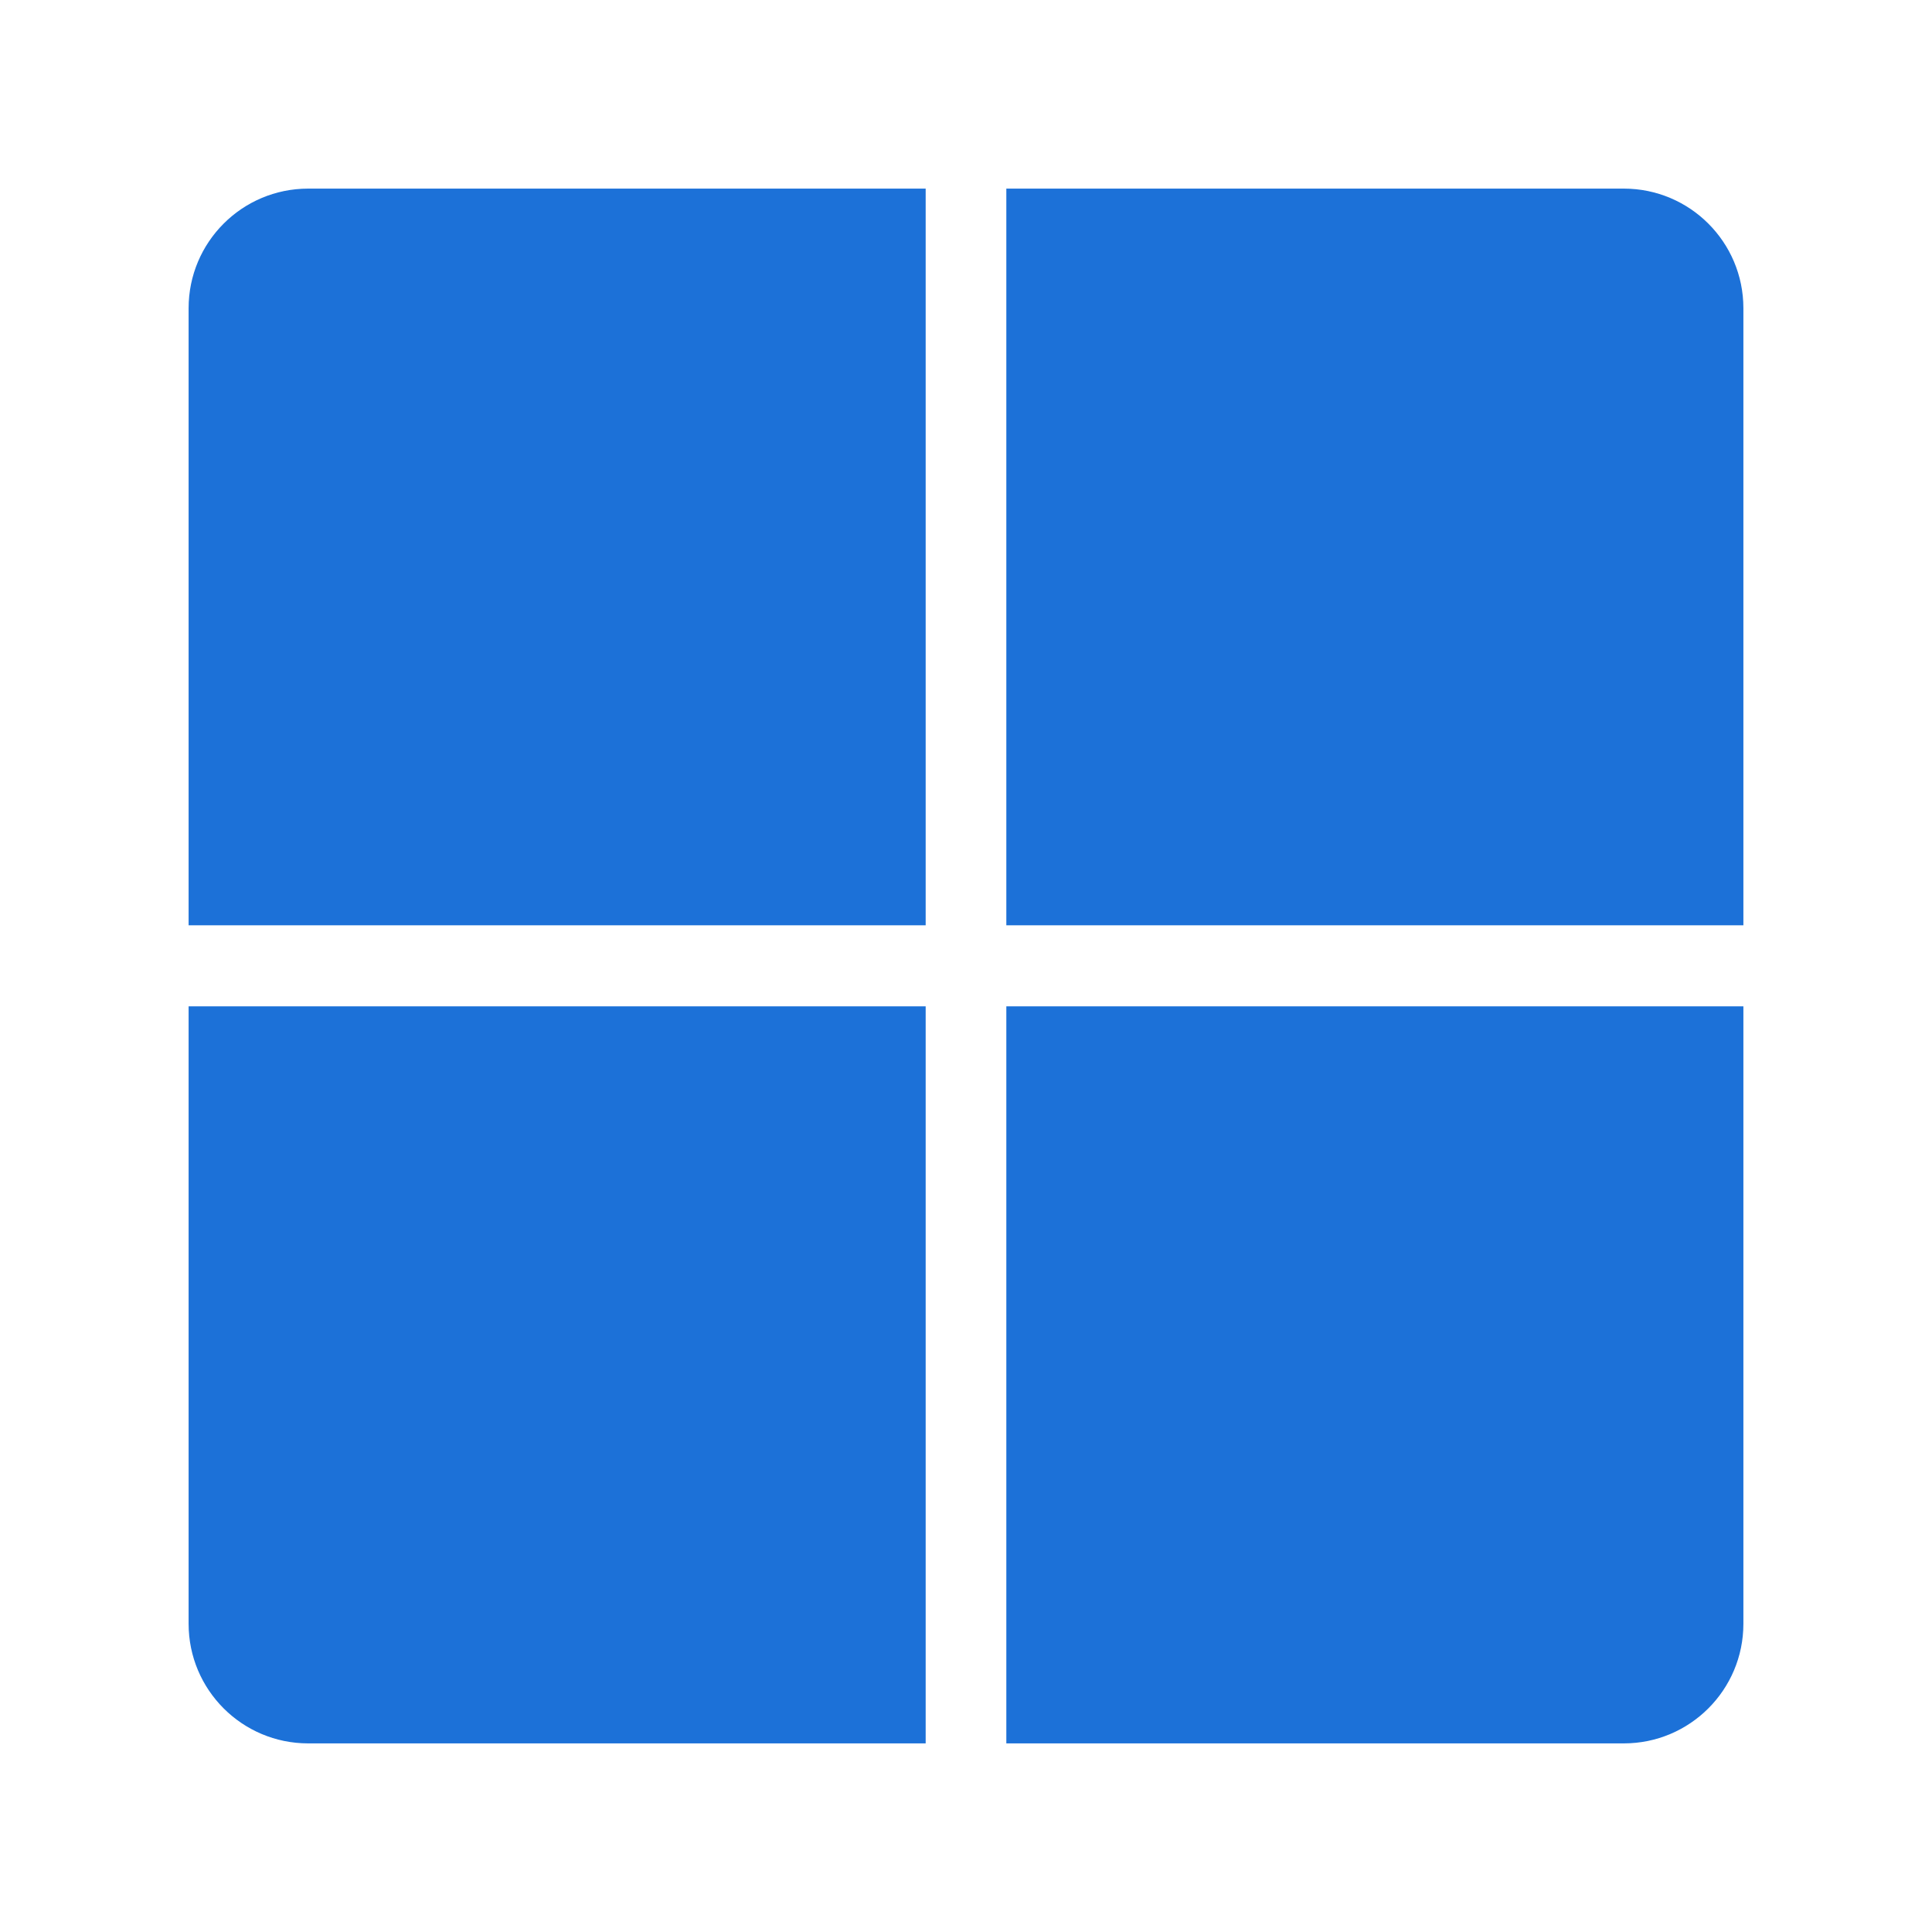
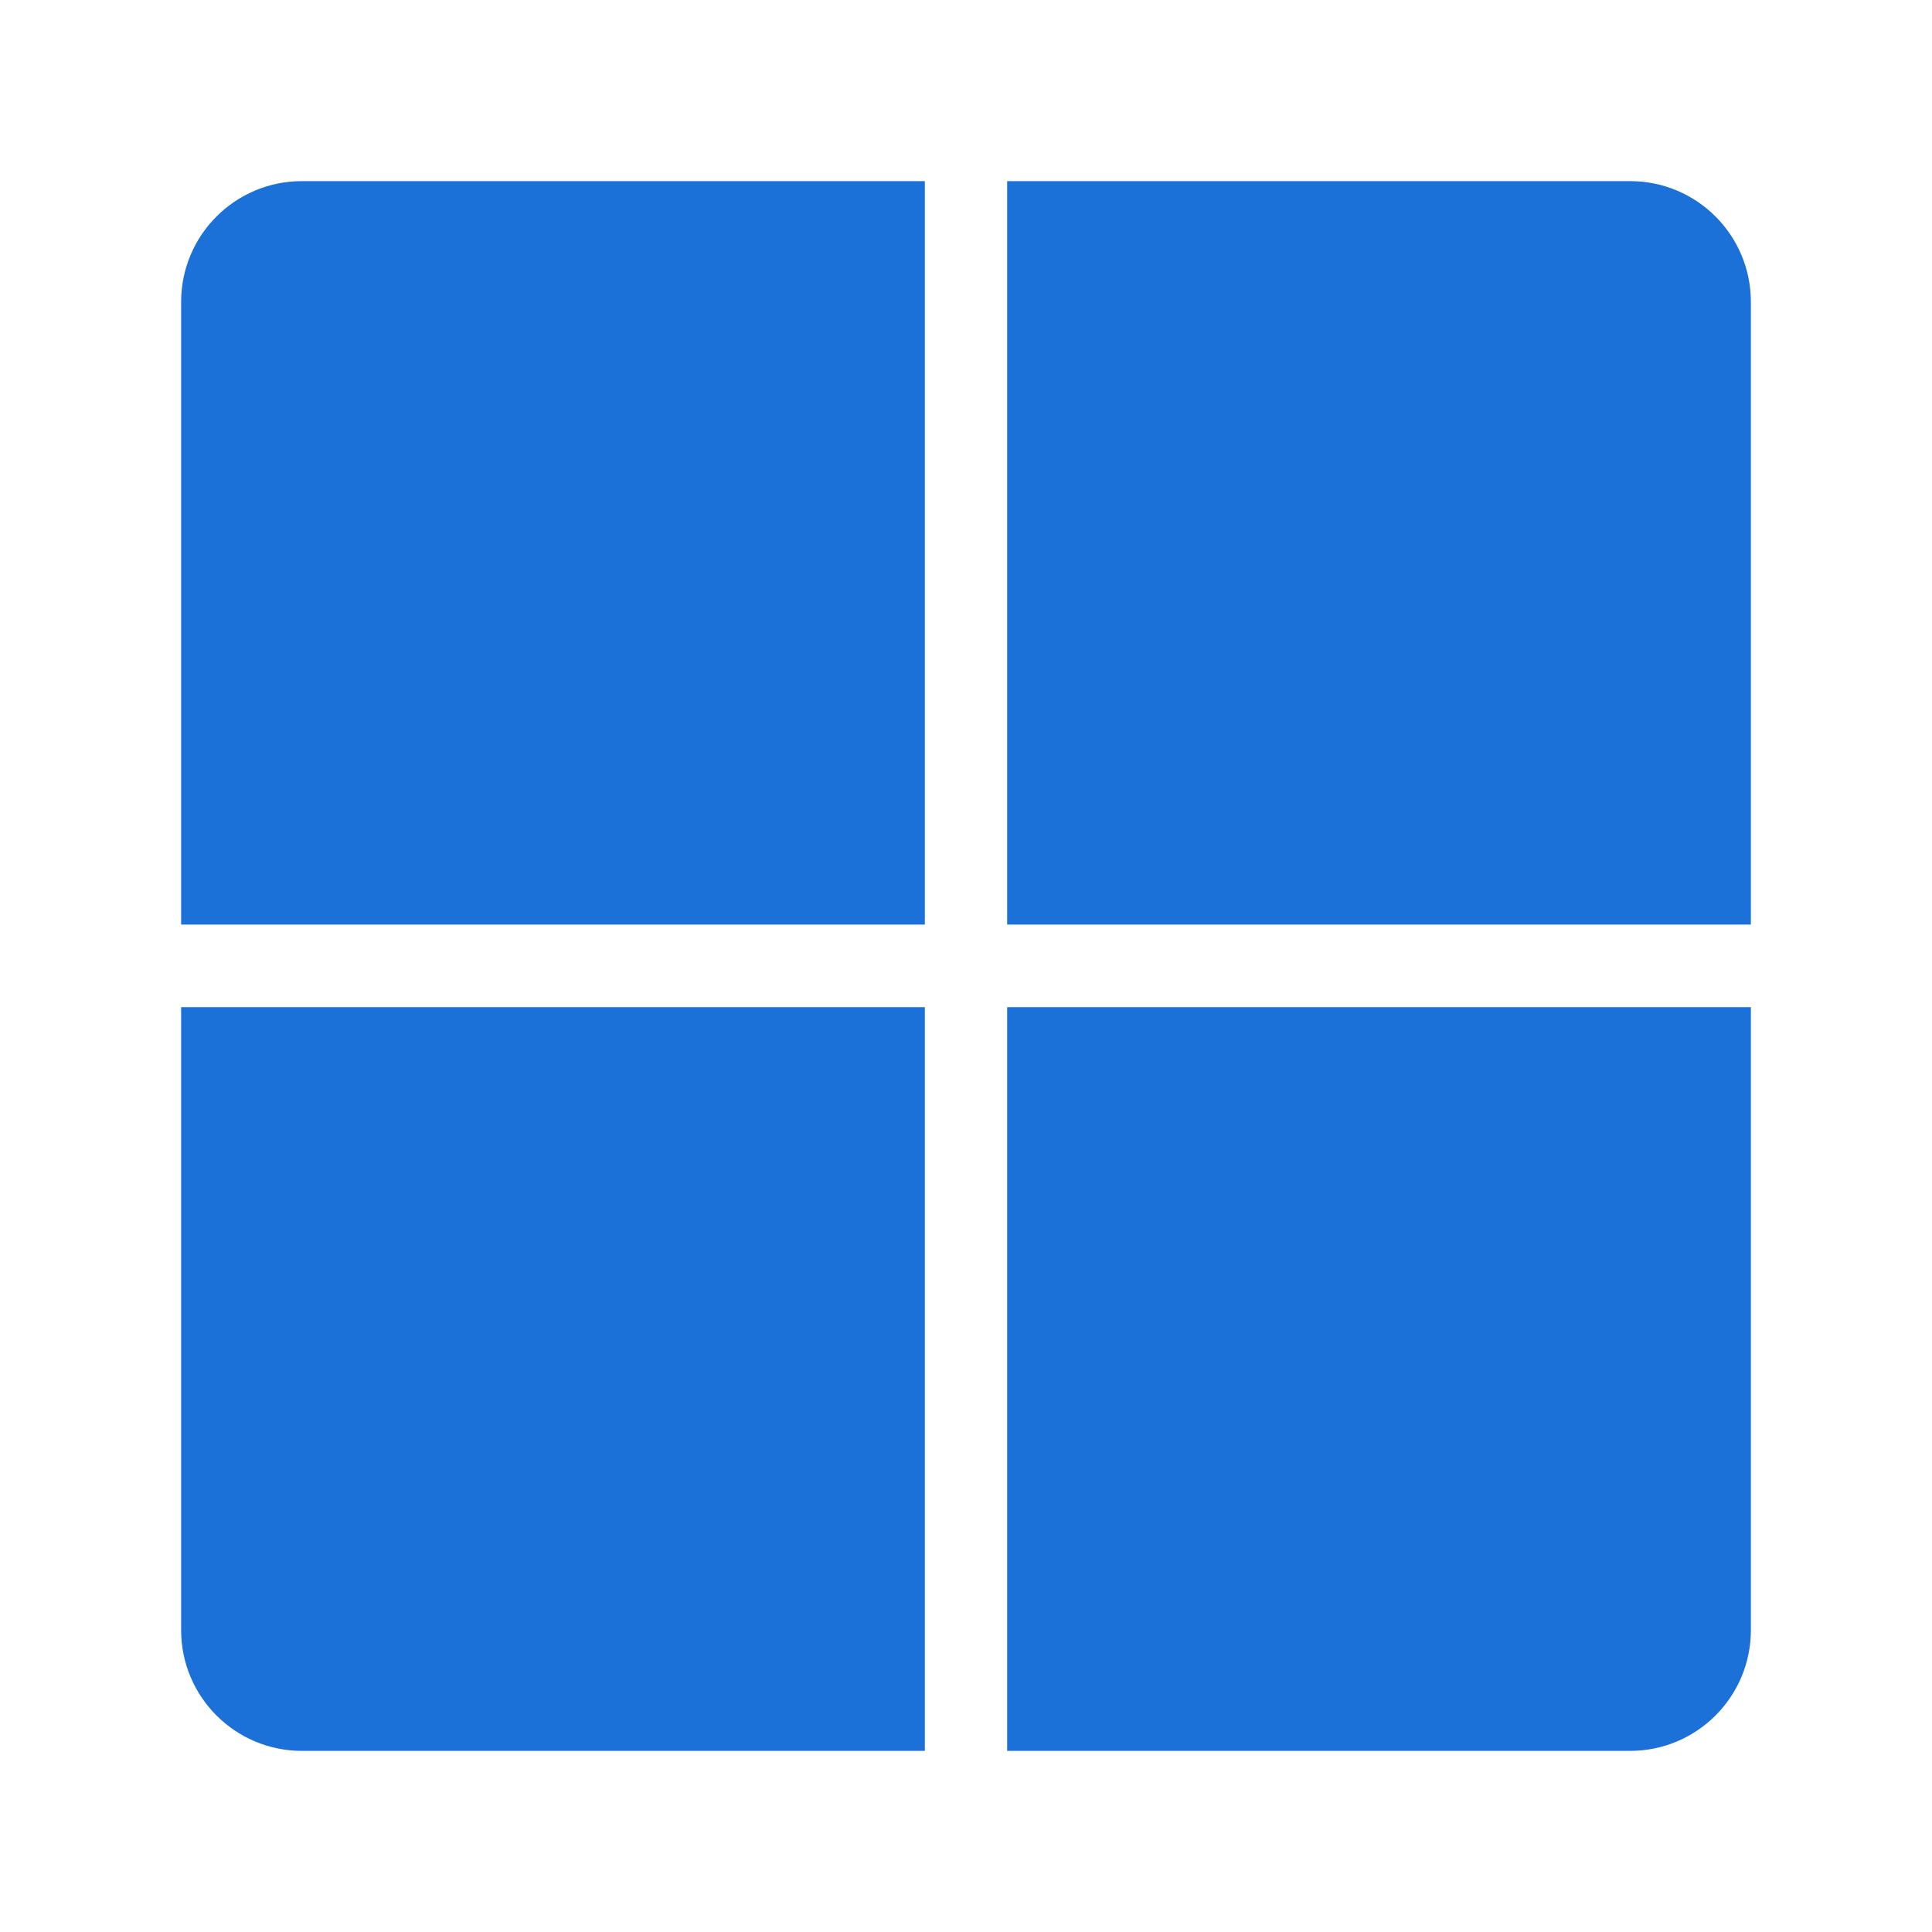
<svg xmlns="http://www.w3.org/2000/svg" height="128px" viewBox="0 0 128 128" width="128px">
  <clipPath id="a">
    <path d="m 12 12 h 104 v 104 h -104 z m 0 0" />
  </clipPath>
  <clipPath id="b">
-     <path d="m 20.418 12.496 h 87.164 c 4.375 0 7.922 3.547 7.922 7.922 v 87.164 c 0 4.375 -3.547 7.922 -7.922 7.922 h -87.164 c -4.375 0 -7.922 -3.547 -7.922 -7.922 v -87.164 c 0 -4.375 3.547 -7.922 7.922 -7.922 z m 0 0" />
+     <path d="m 20 12 h 88 c 4.418 0 8 3.582 8 8 v 88 c 0 4.418 -3.582 8 -8 8 h -88 c -4.418 0 -8 -3.582 -8 -8 v -88 c 0 -4.418 3.582 -8 8 -8 z m 0 0" />
  </clipPath>
  <g clip-path="url(#a)">
    <g clip-path="url(#b)">
-       <path d="m 12.496 12.496 h 48.832 v 48.809 h -48.832 z m 54.176 0 h 48.832 v 48.809 h -48.832 z m -54.176 54.176 h 48.832 v 48.832 h -48.832 z m 54.176 0 h 48.832 v 48.832 h -48.832" fill="#1c71d8" />
+       <path d="m 11.5 11.5 h 49.773 v 49.754 h -49.773 z m 55.227 0 h 49.773 v 49.754 h -49.773 z m -55.227 55.227 h 49.773 v 49.777 h -49.773 z m 55.227 0 h 49.773 v 49.777 h -49.773" fill="#1c71d8" />
    </g>
  </g>
</svg>
